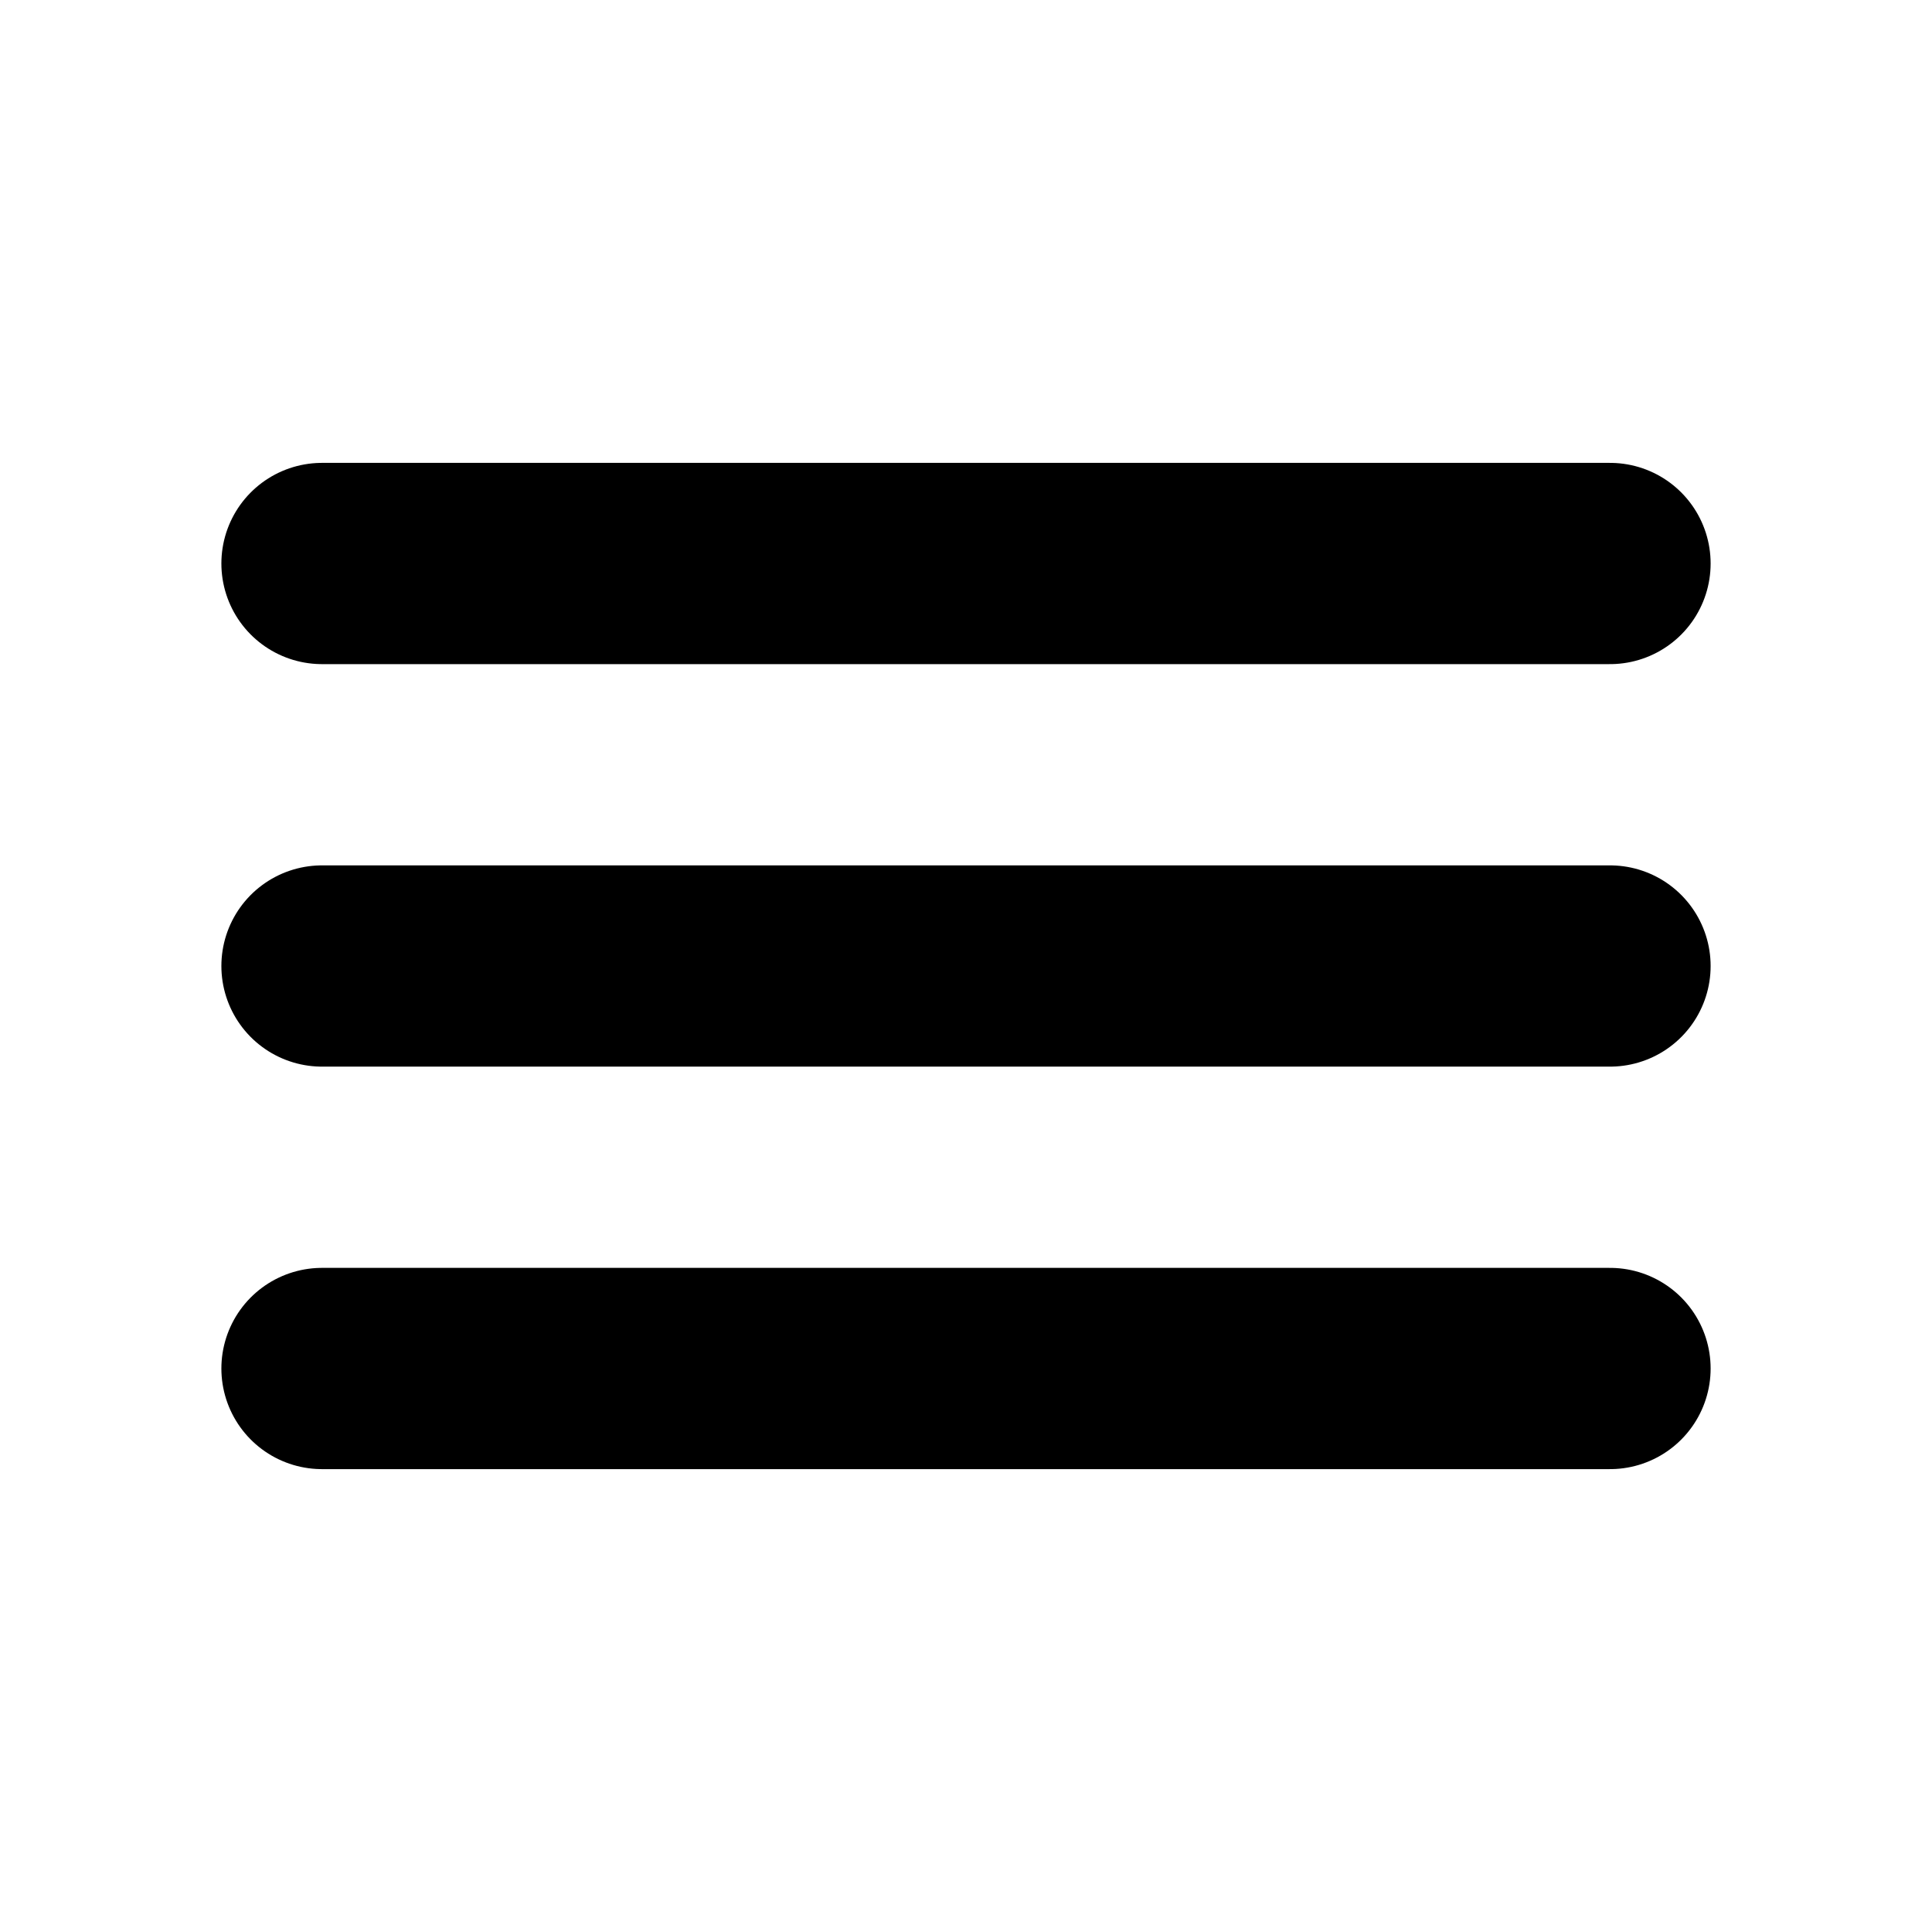
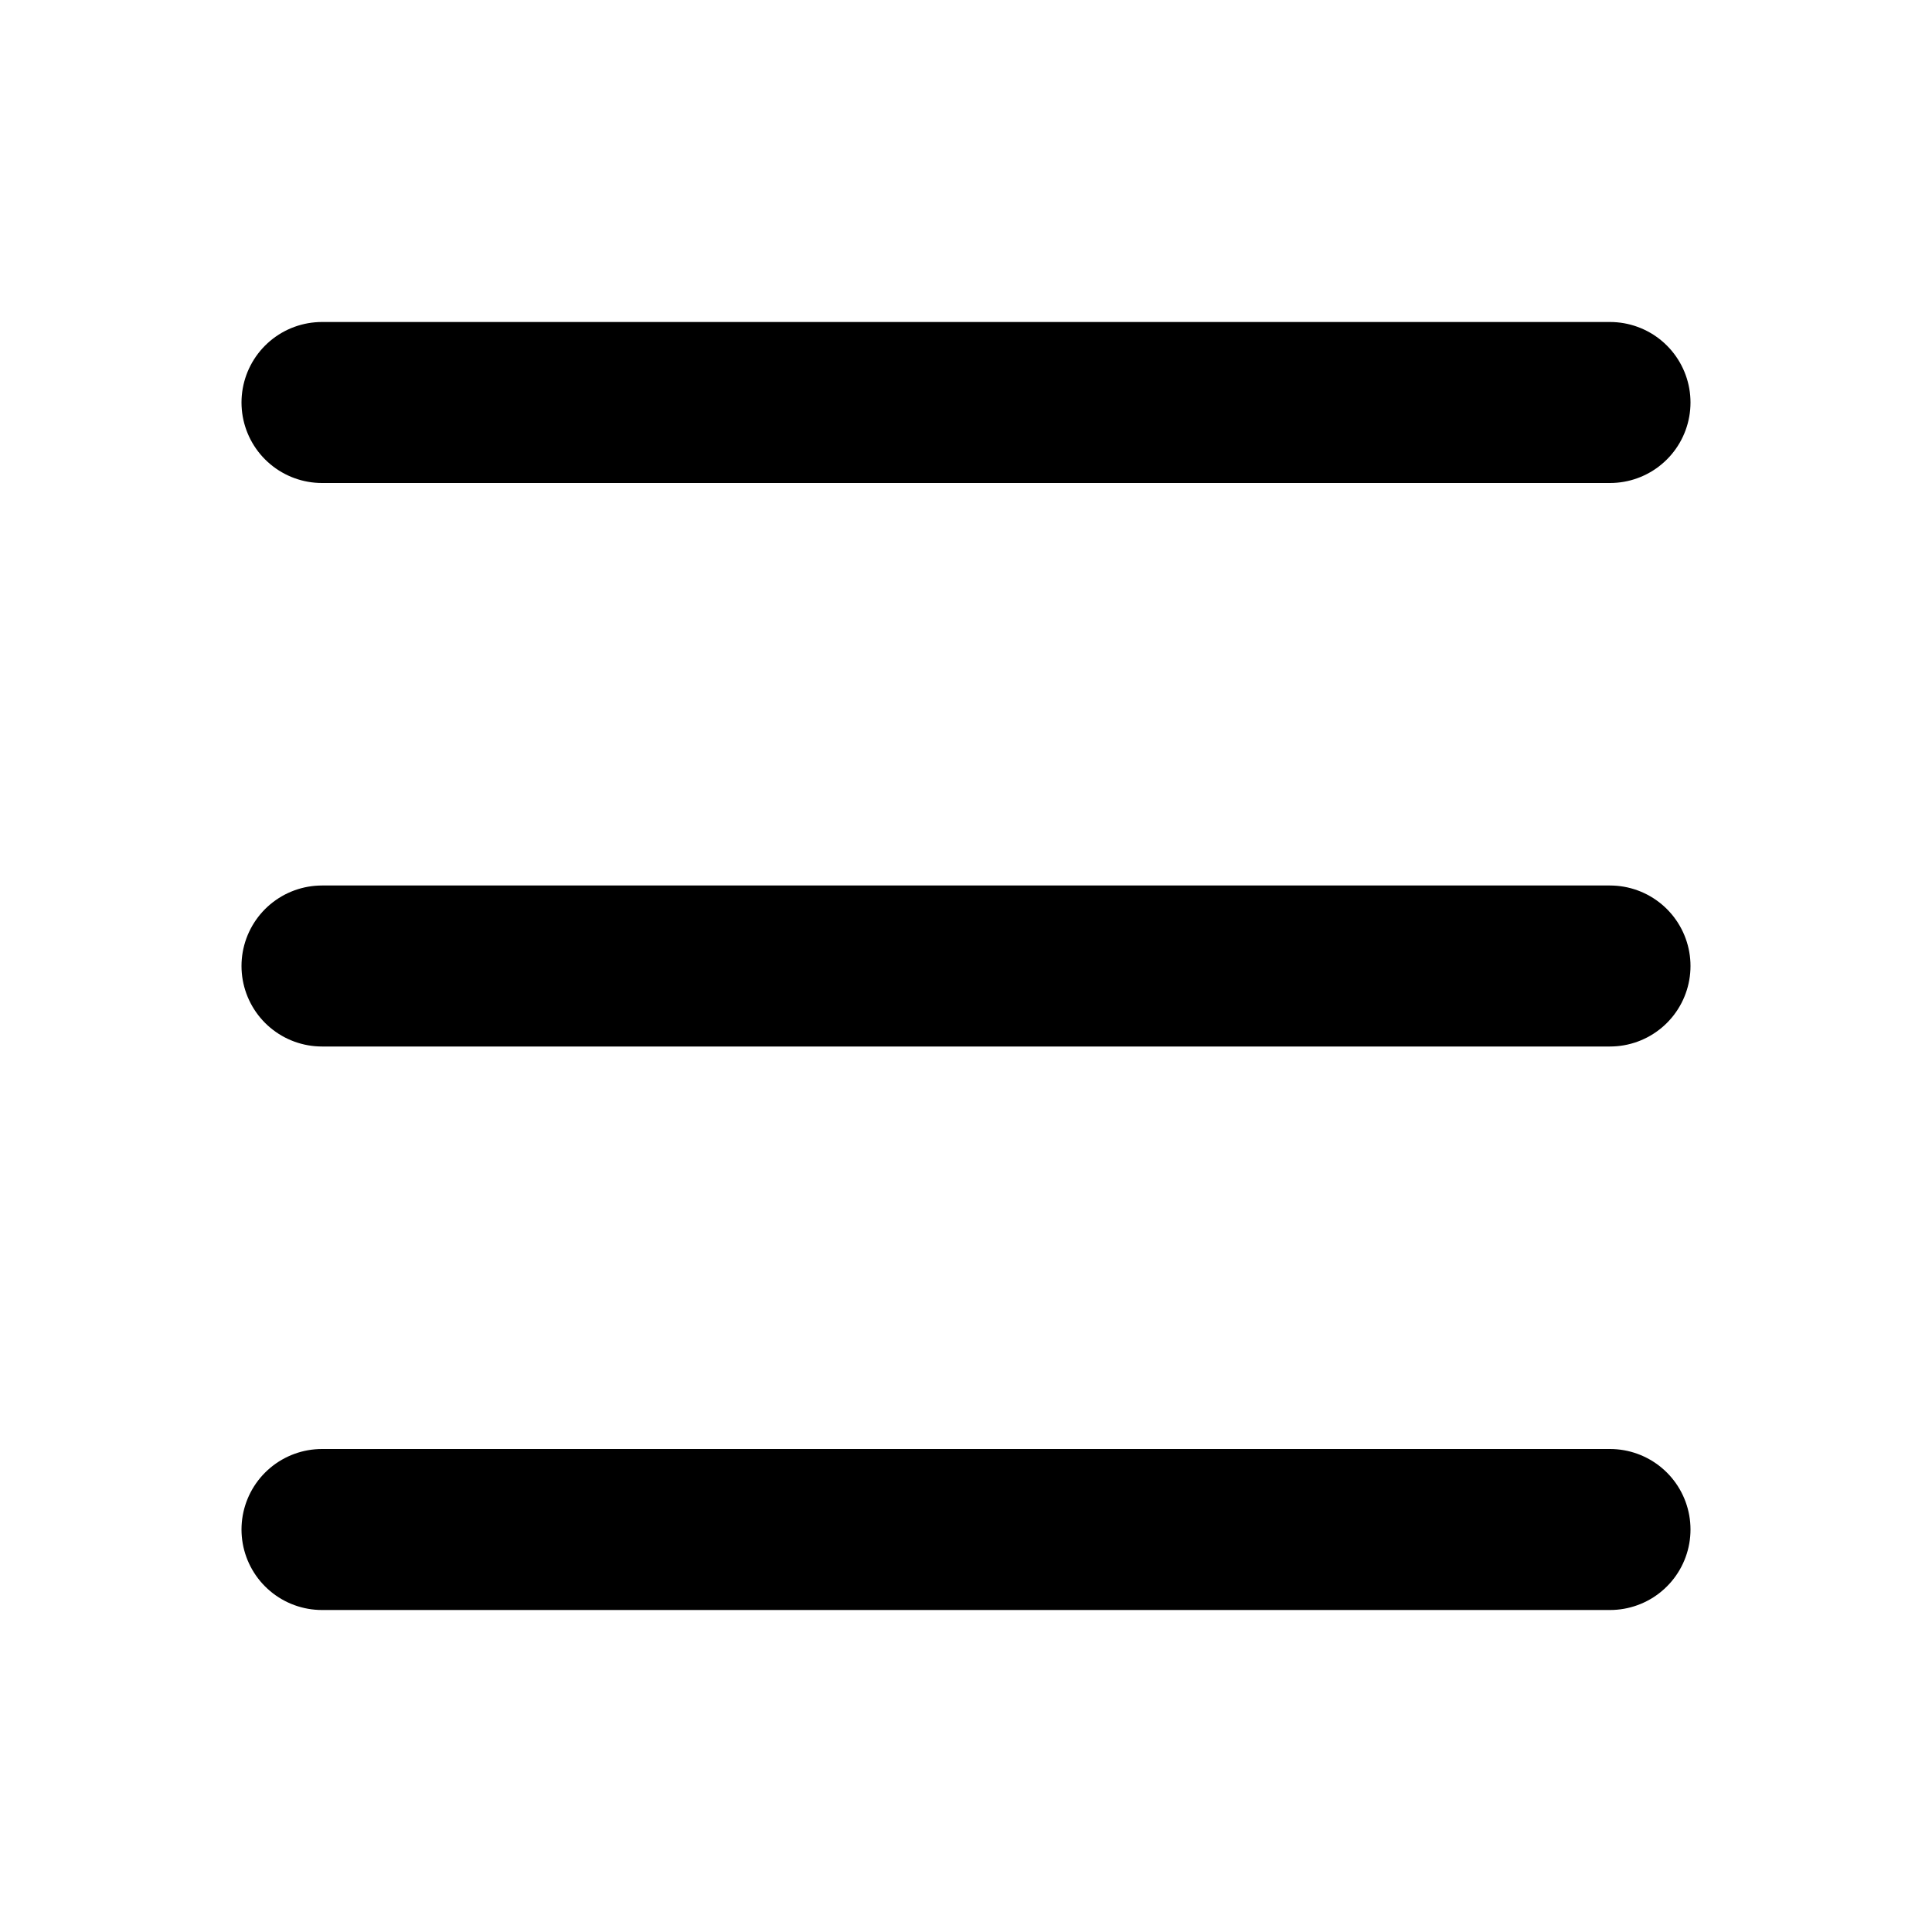
- <svg xmlns="http://www.w3.org/2000/svg" width="24" height="24" viewBox="0 0 24 24" fill="none">
-   <path d="M4 7H20" stroke="black" stroke-width="2.5" stroke-linecap="round" />
-   <path d="M4 12H20" stroke="black" stroke-width="2.5" stroke-linecap="round" />
-   <path d="M4 17H20" stroke="black" stroke-width="2.5" stroke-linecap="round" />
+ <svg xmlns="http://www.w3.org/2000/svg" width="24" height="24" viewBox="0 0 24 24" fill="none" stroke="currentColor" stroke-width="2" stroke-linecap="round" stroke-linejoin="round">
+   <path d="M4 5h16" />
+   <path d="M4 12h16" />
+   <path d="M4 19h16" />
</svg>
